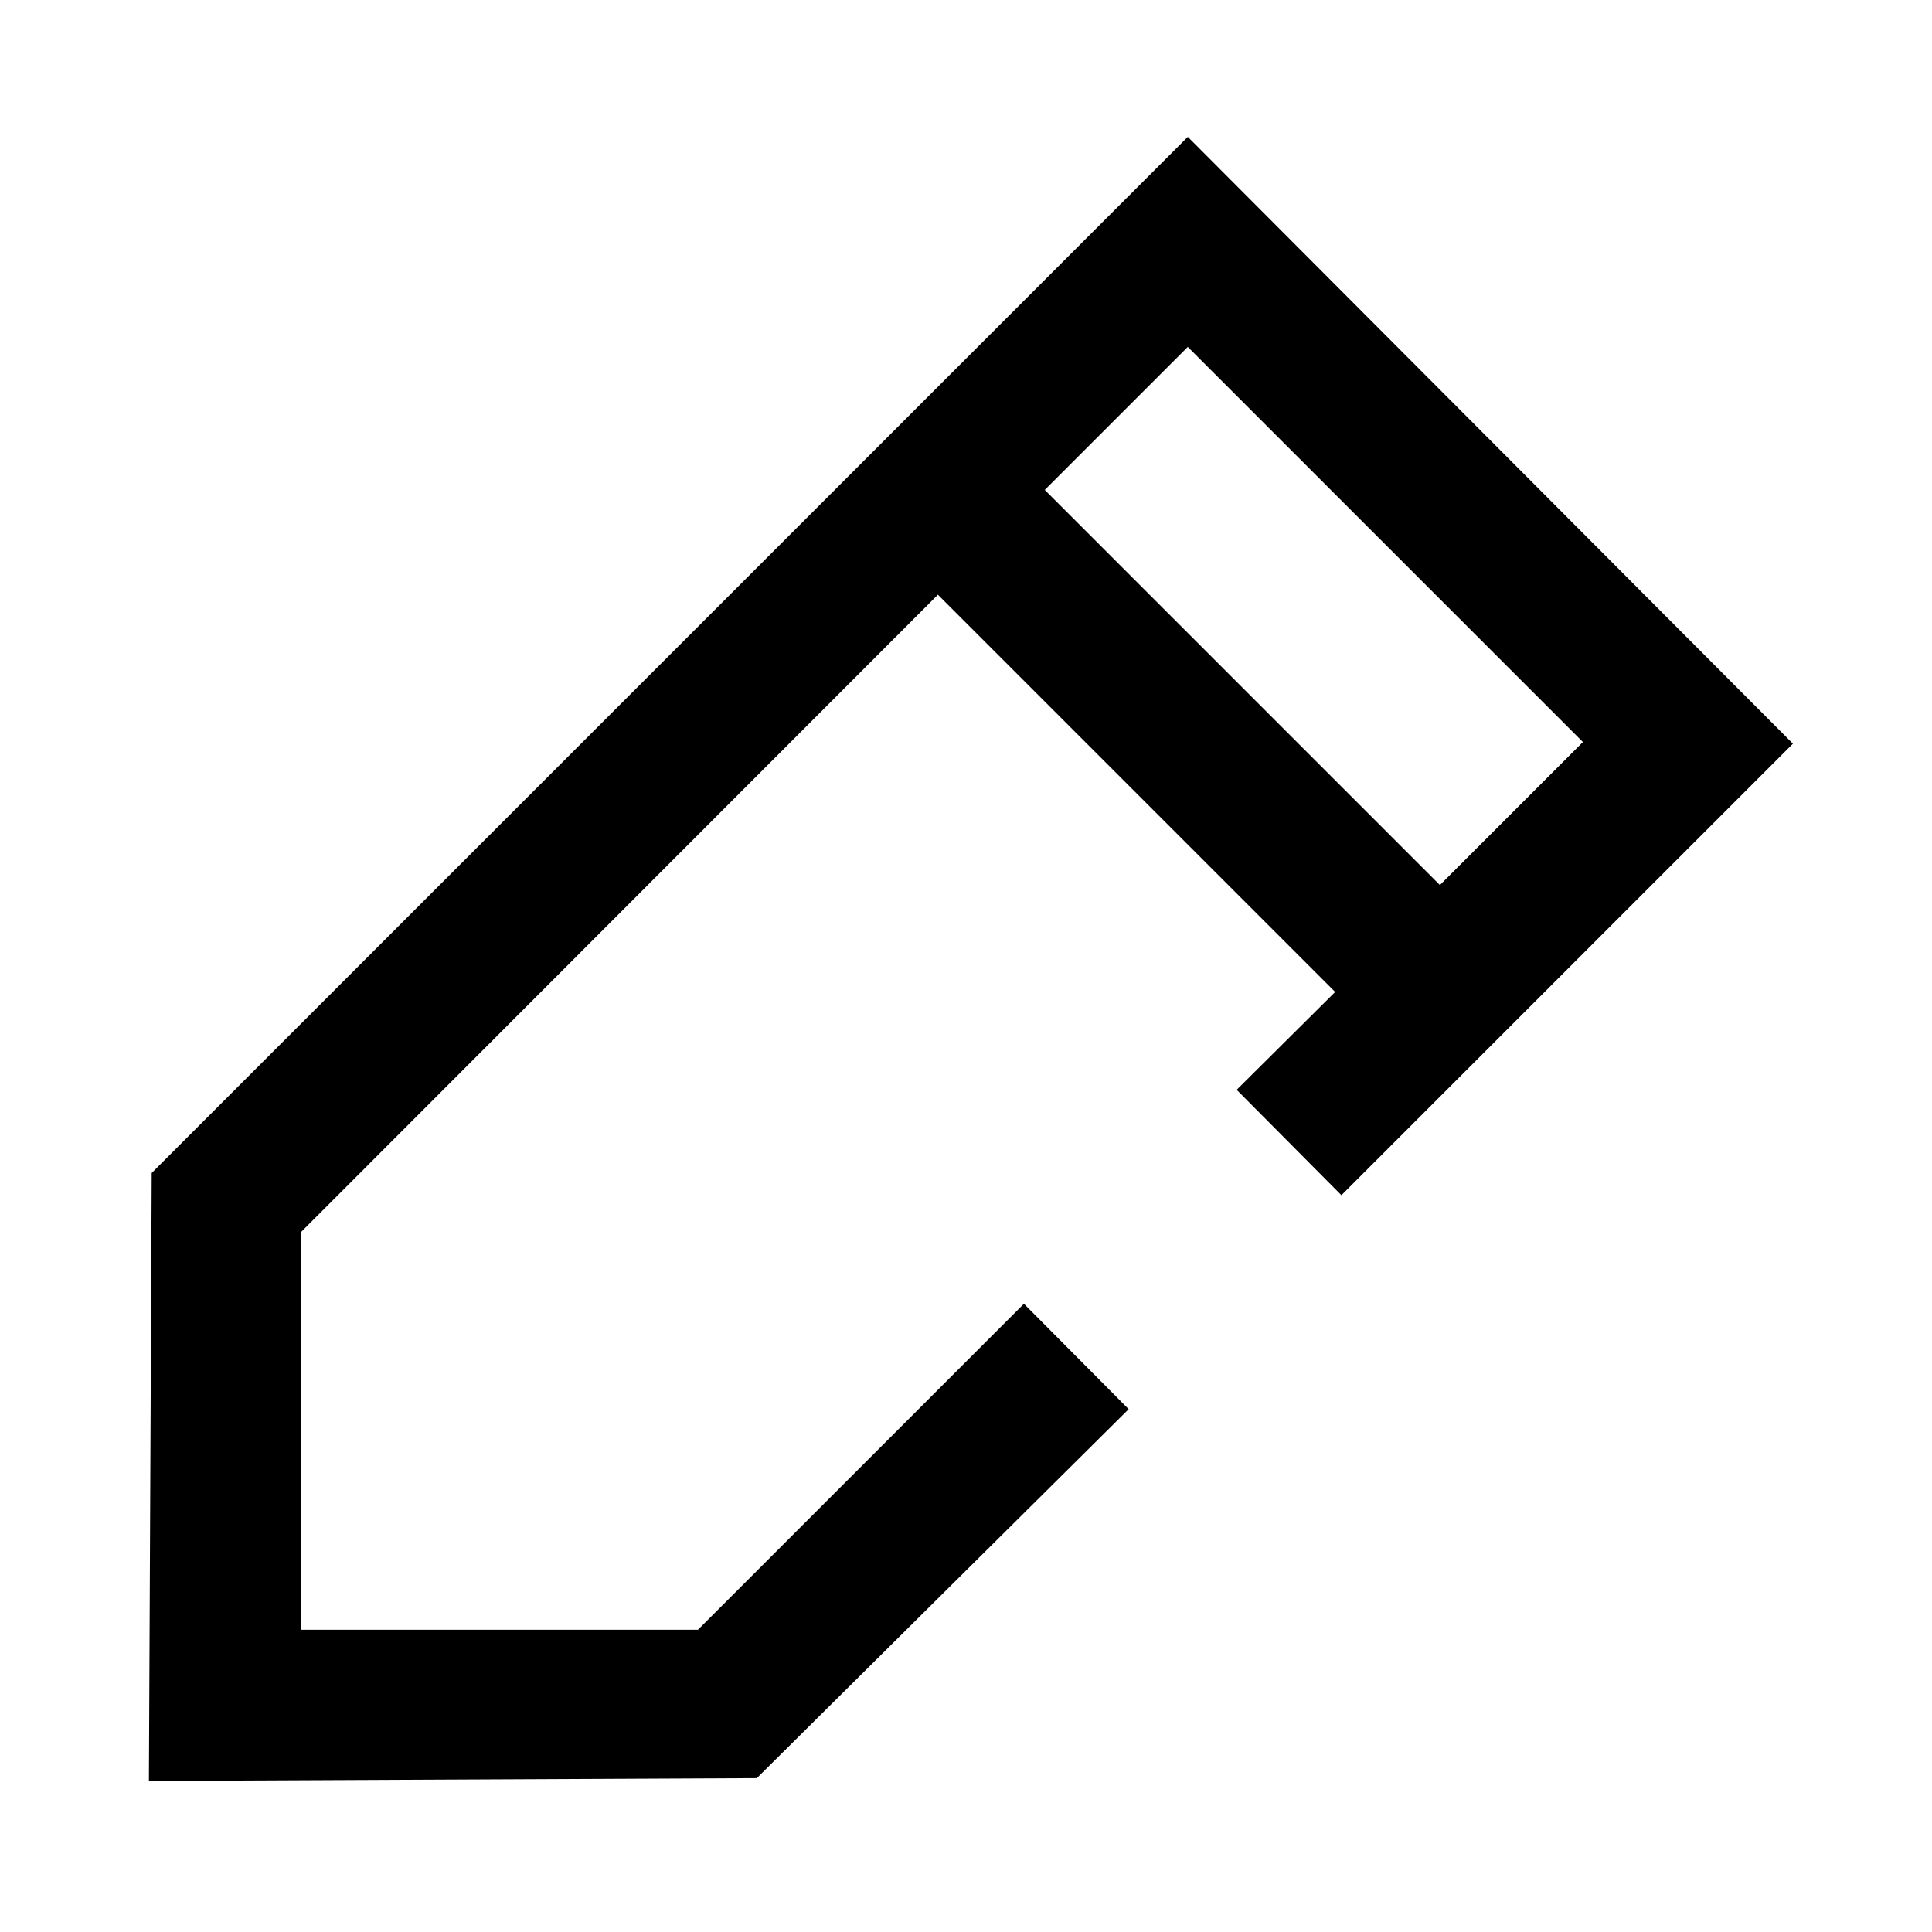
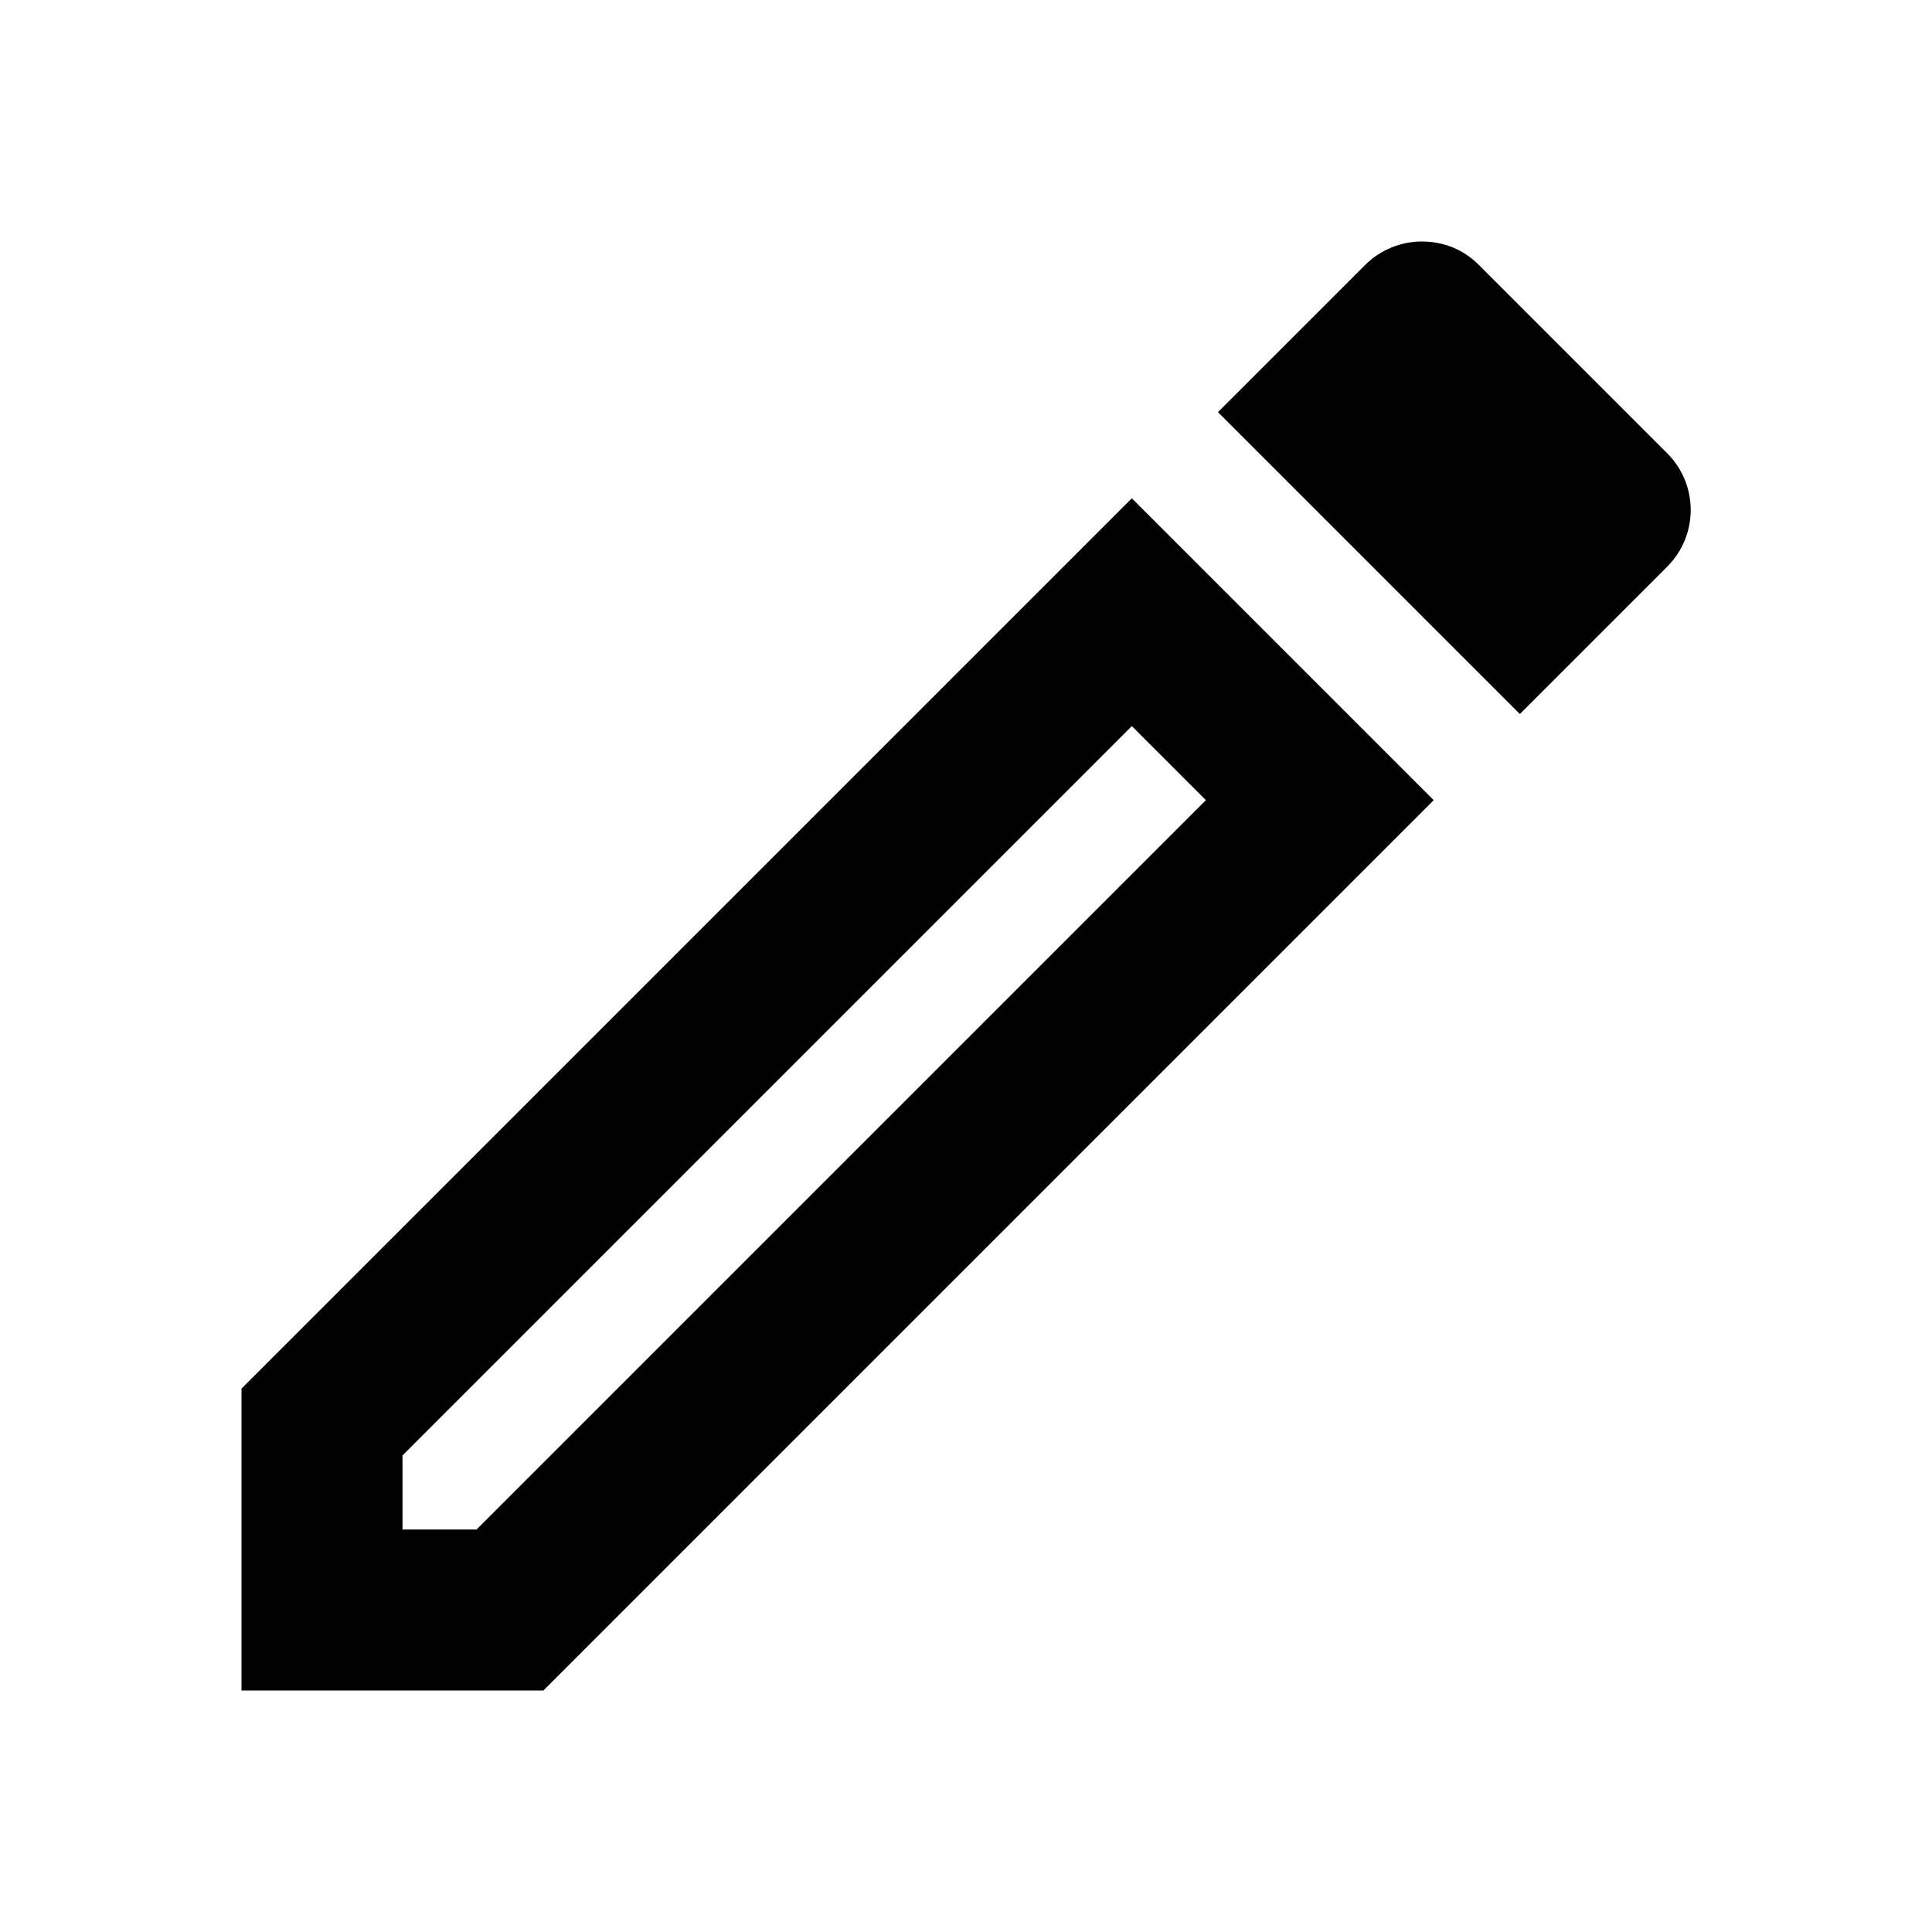
- <svg xmlns="http://www.w3.org/2000/svg" width="24px" height="24px" viewBox="0 0 24 24" version="1.1">
-   <g id="Icones_Outline" stroke="none" stroke-width="1" fill="none" fill-rule="evenodd">
-     <g id="Pen" fill="#000000" fill-rule="nonzero" stroke="#000000" stroke-width="0.5">
-       <g id="noun_Pen_3590601" transform="translate(2, 2)">
-         <path d="M0.134,12.675 L0.101,19.872 L7.298,19.839 L11.667,15.504 L10.719,14.55 L6.774,18.495 L1.485,18.495 L1.485,13.206 L9.651,5.034 L14.94,10.323 L13.716,11.539 L14.664,12.493 L19.919,7.238 L12.755,0.054 L0.134,12.675 Z M15.887,9.348 L10.625,4.086 L12.755,1.956 L18.017,7.218 L15.887,9.348 Z" id="Shape" />
-       </g>
-     </g>
-   </g>
+ <svg xmlns="http://www.w3.org/2000/svg" height="24px" viewBox="0 0 24 24" width="24px" fill="#000000">
+   <path d="M0 0h24v24H0V0z" fill="none" />
+   <path d="M14.06 9.02l.92.92L5.92 19H5v-.92l9.06-9.06M17.66 3c-.25 0-.51.1-.7.29l-1.83 1.83 3.75 3.75 1.83-1.83c.39-.39.39-1.02 0-1.41l-2.34-2.34c-.2-.2-.45-.29-.71-.29zm-3.6 3.19L3 17.25V21h3.75L17.81 9.94l-3.75-3.75z" />
</svg>
